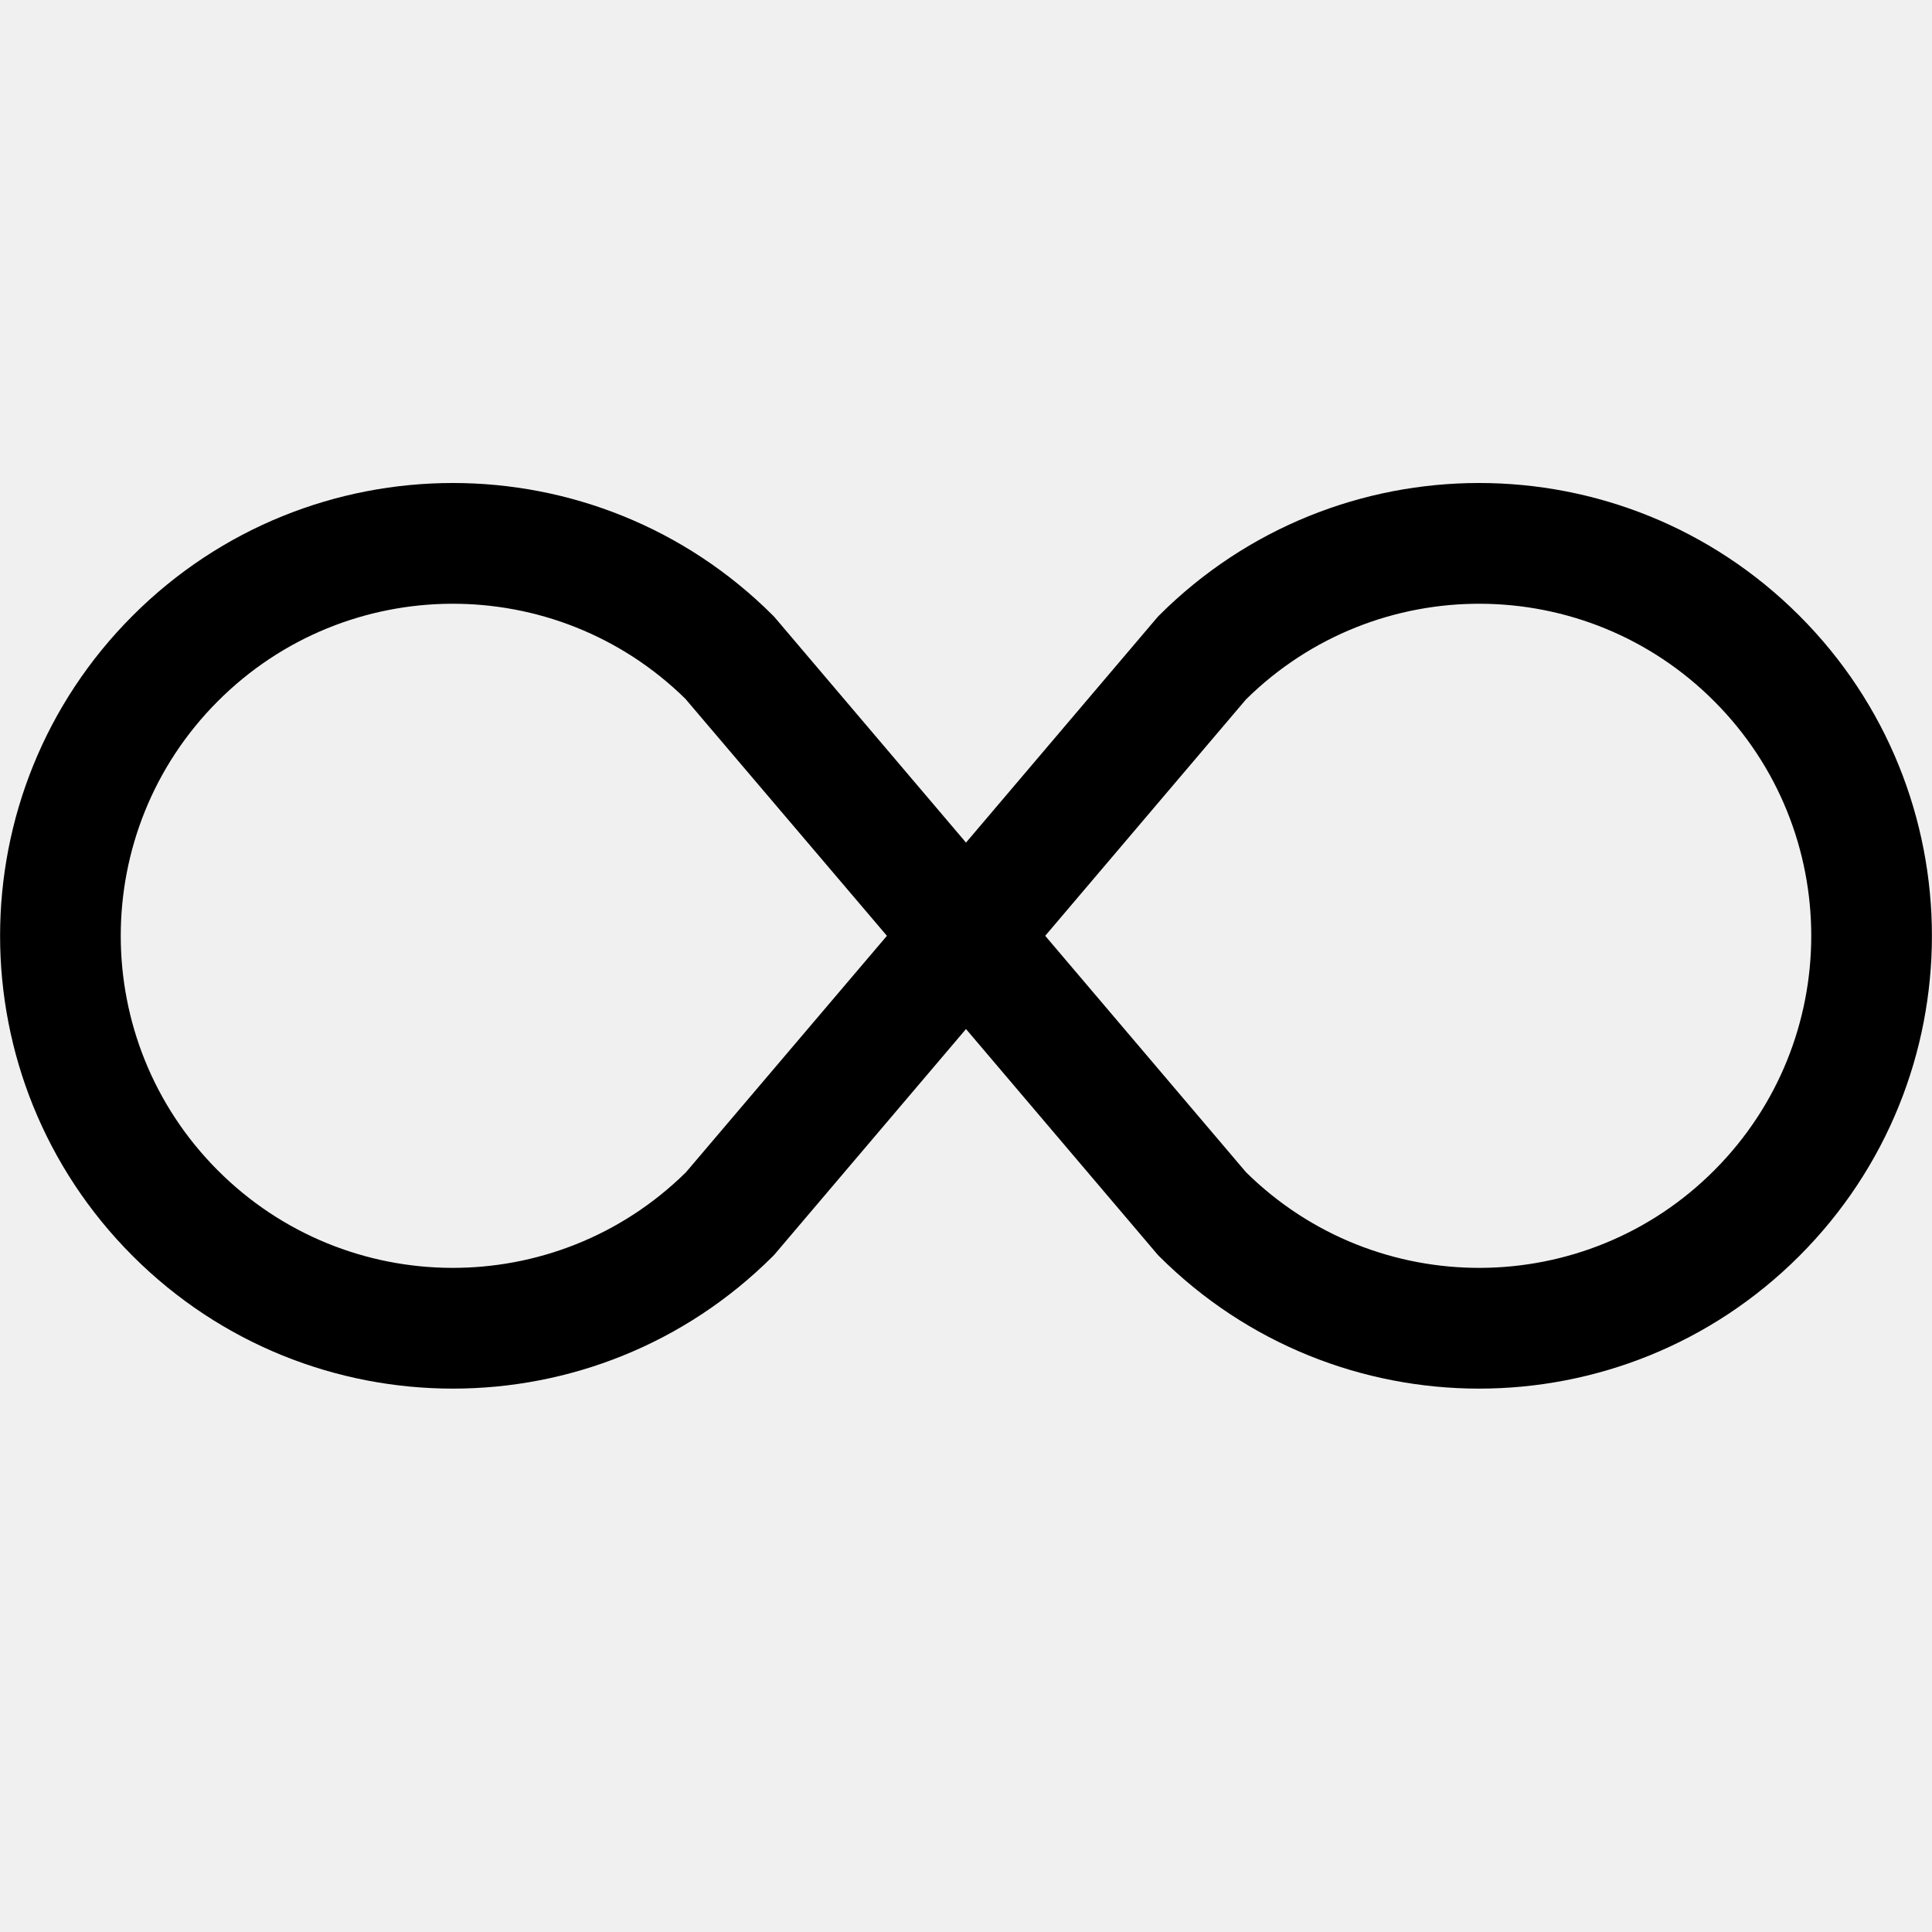
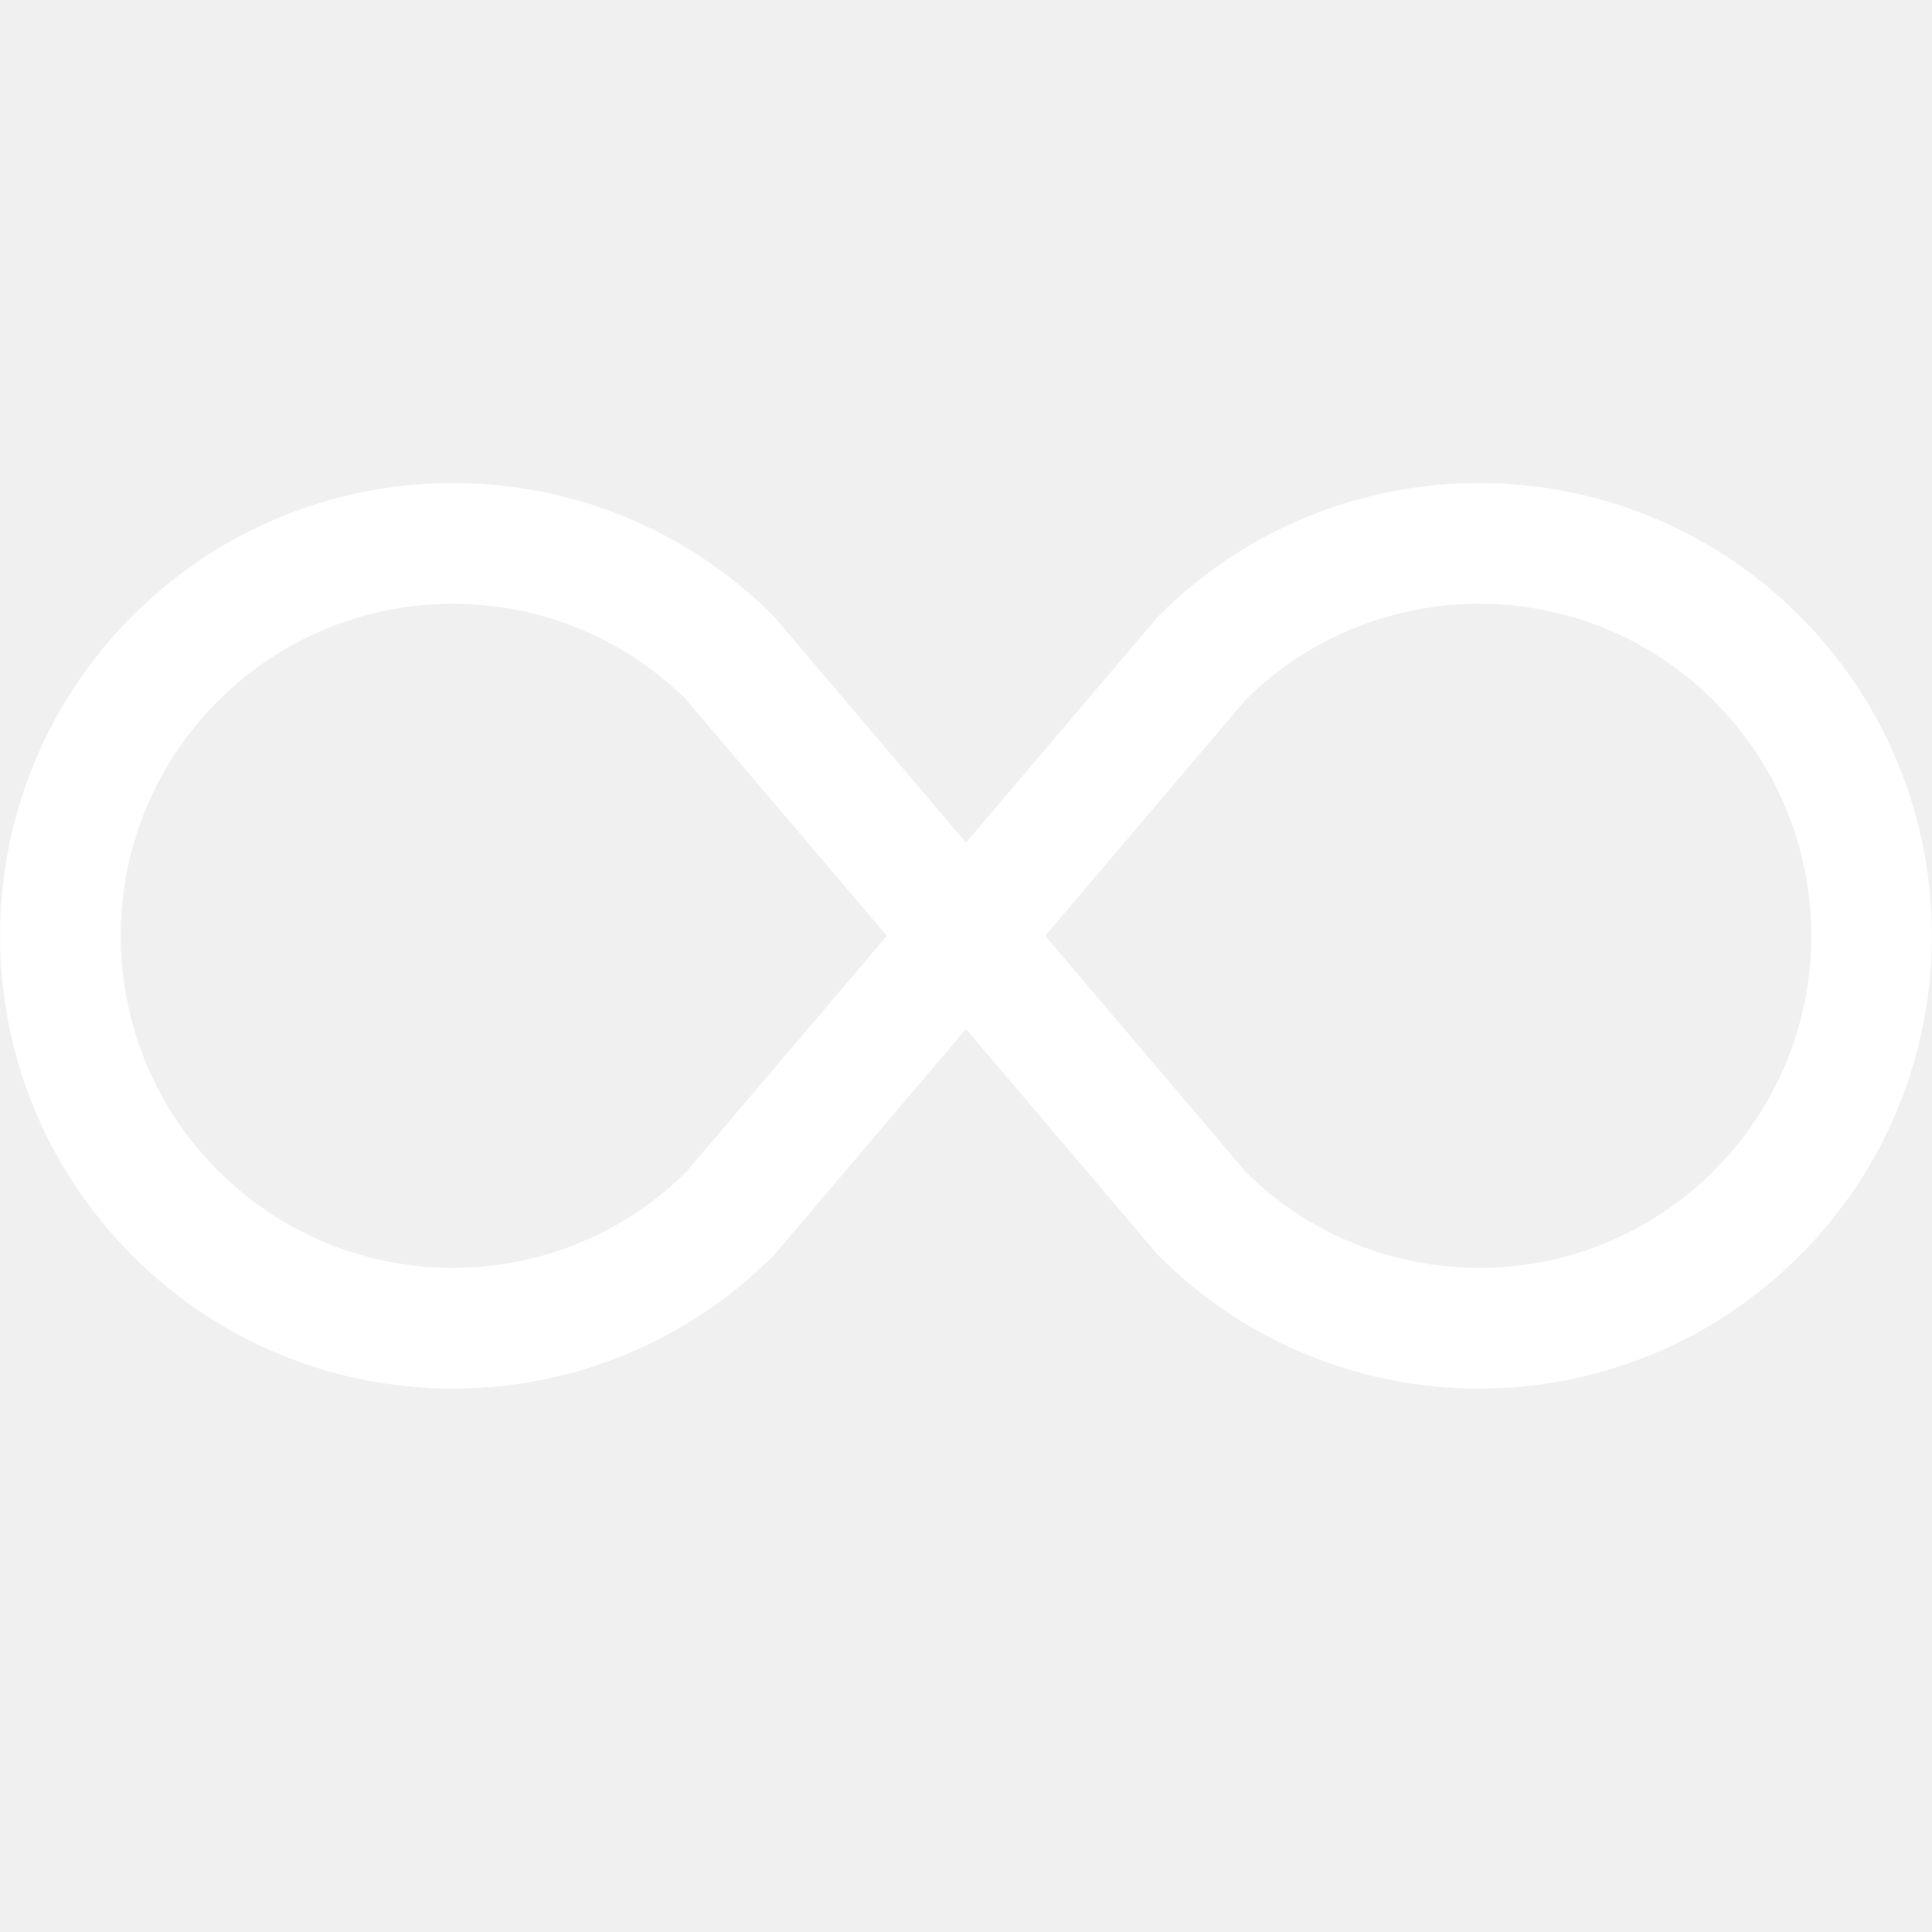
- <svg xmlns="http://www.w3.org/2000/svg" width="16" height="16" fill="currentColor" class="bi bi-infinity" viewBox="0 0 16 16">
+ <svg xmlns="http://www.w3.org/2000/svg" width="16" height="16" fill="#fff" class="bi bi-infinity" viewBox="0 0 16 16">
  <path d="M5.68 5.792 7.345 7.75 5.681 9.708a2.75 2.75 0 1 1 0-3.916ZM8 6.978 6.416 5.113l-.014-.015a3.75 3.75 0 1 0 0 5.304l.014-.015L8 8.522l1.584 1.865.014.015a3.75 3.75 0 1 0 0-5.304l-.014.015L8 6.978Zm.656.772 1.663-1.958a2.75 2.75 0 1 1 0 3.916L8.656 7.75Z" />
</svg>
